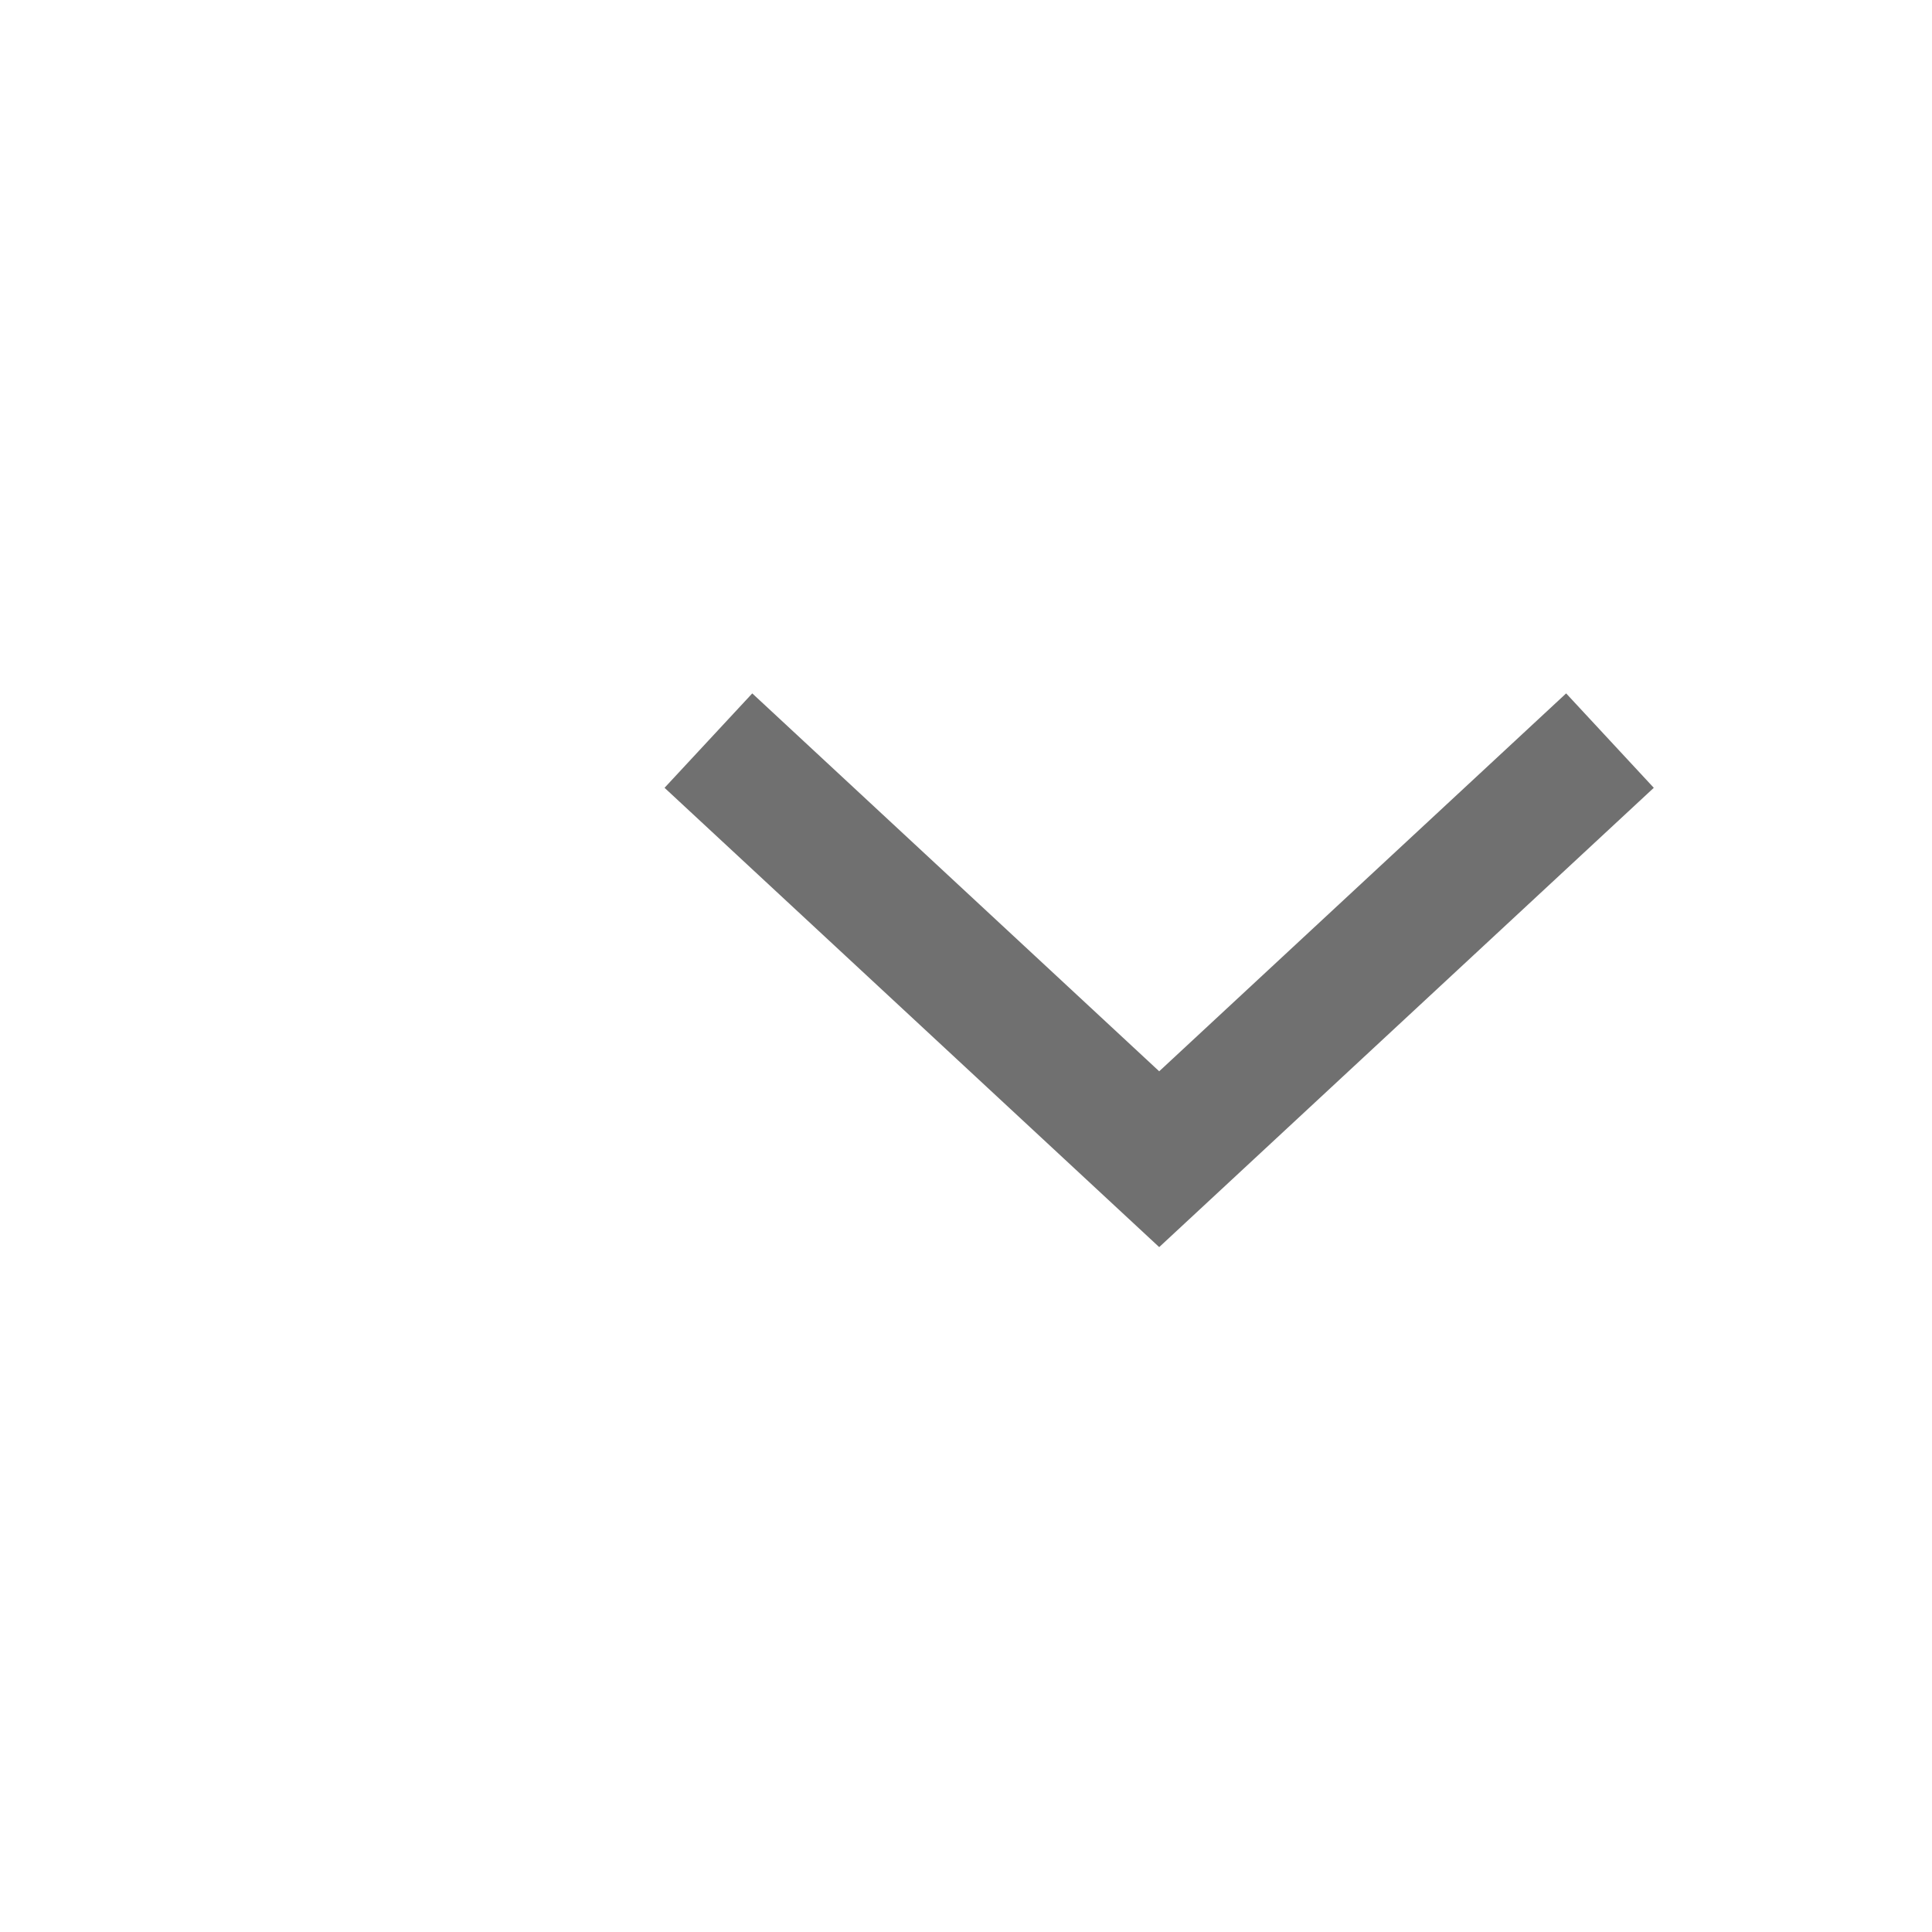
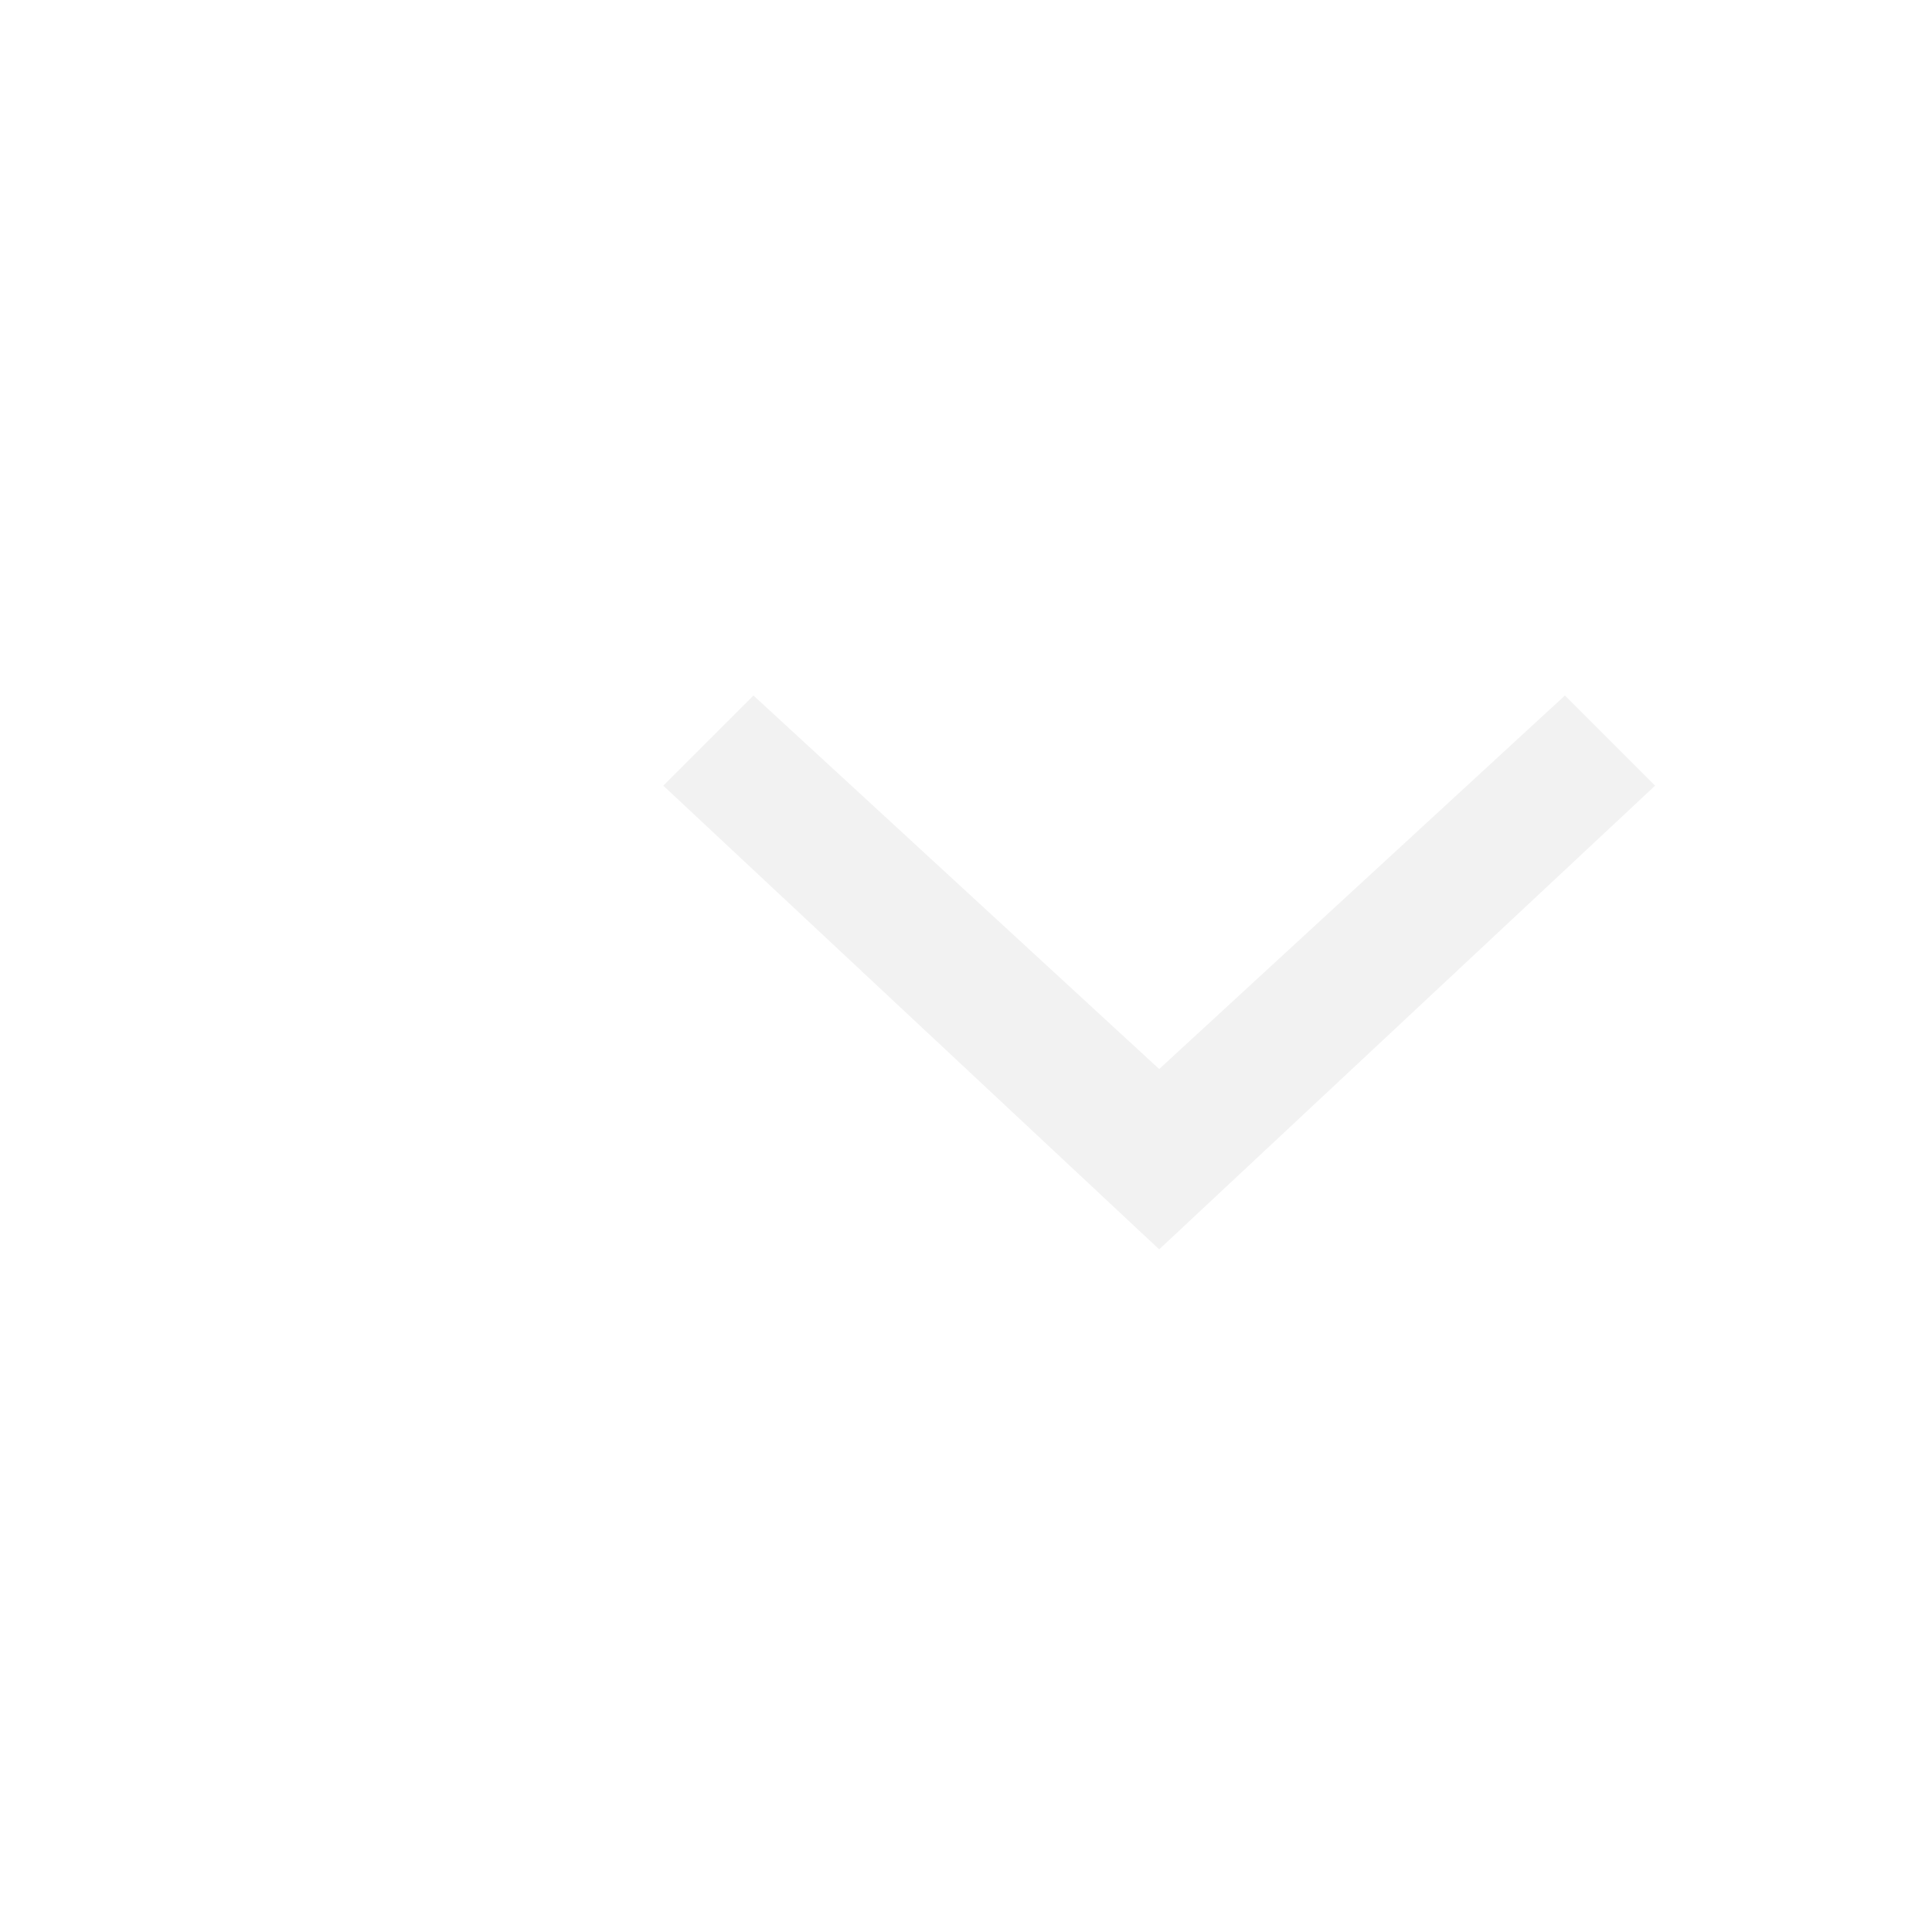
- <svg xmlns="http://www.w3.org/2000/svg" width="30px" height="30px" viewBox="0 0 30 30" version="1.1">
-   <g id="ic-arrow-down" stroke="none" stroke-width="1" fill="none" fill-rule="evenodd">
+ <svg xmlns="http://www.w3.org/2000/svg" version="1.1" id="Camada_1" x="0px" y="0px" viewBox="0 0 30 30" style="enable-background:new 0 0 30 30;" xml:space="preserve">
+   <style type="text/css">
+ 	.st0{fill:#F2F2F2;}
+ 	.st1{fill:none;}
+ </style>
+   <g id="ic-arrow-down">
    <g id="ic-arrow-drop-down" transform="translate(6, 3)">
-       <g id="Group_8822" transform="translate(4, 7)" fill="#707070">
-         <polygon id="Path_18879" points="8 9.365 0.319 2.233 1.681 0.767 8 6.635 14.319 0.767 15.68 2.233" />
+       <g id="Group_8822" transform="translate(4, 7)">
+         <polygon id="Path_18879" class="st0" points="8,9.4 0.3,2.2 1.7,0.8 8,6.6 14.3,0.8 15.7,2.2    " />
      </g>
-       <polygon id="Rectangle_4407" points="0 0 24 0 24 24 0 24" />
+       <polygon id="Rectangle_4407" class="st1" points="0,0 24,0 24,24 0,24   " />
    </g>
  </g>
</svg>
